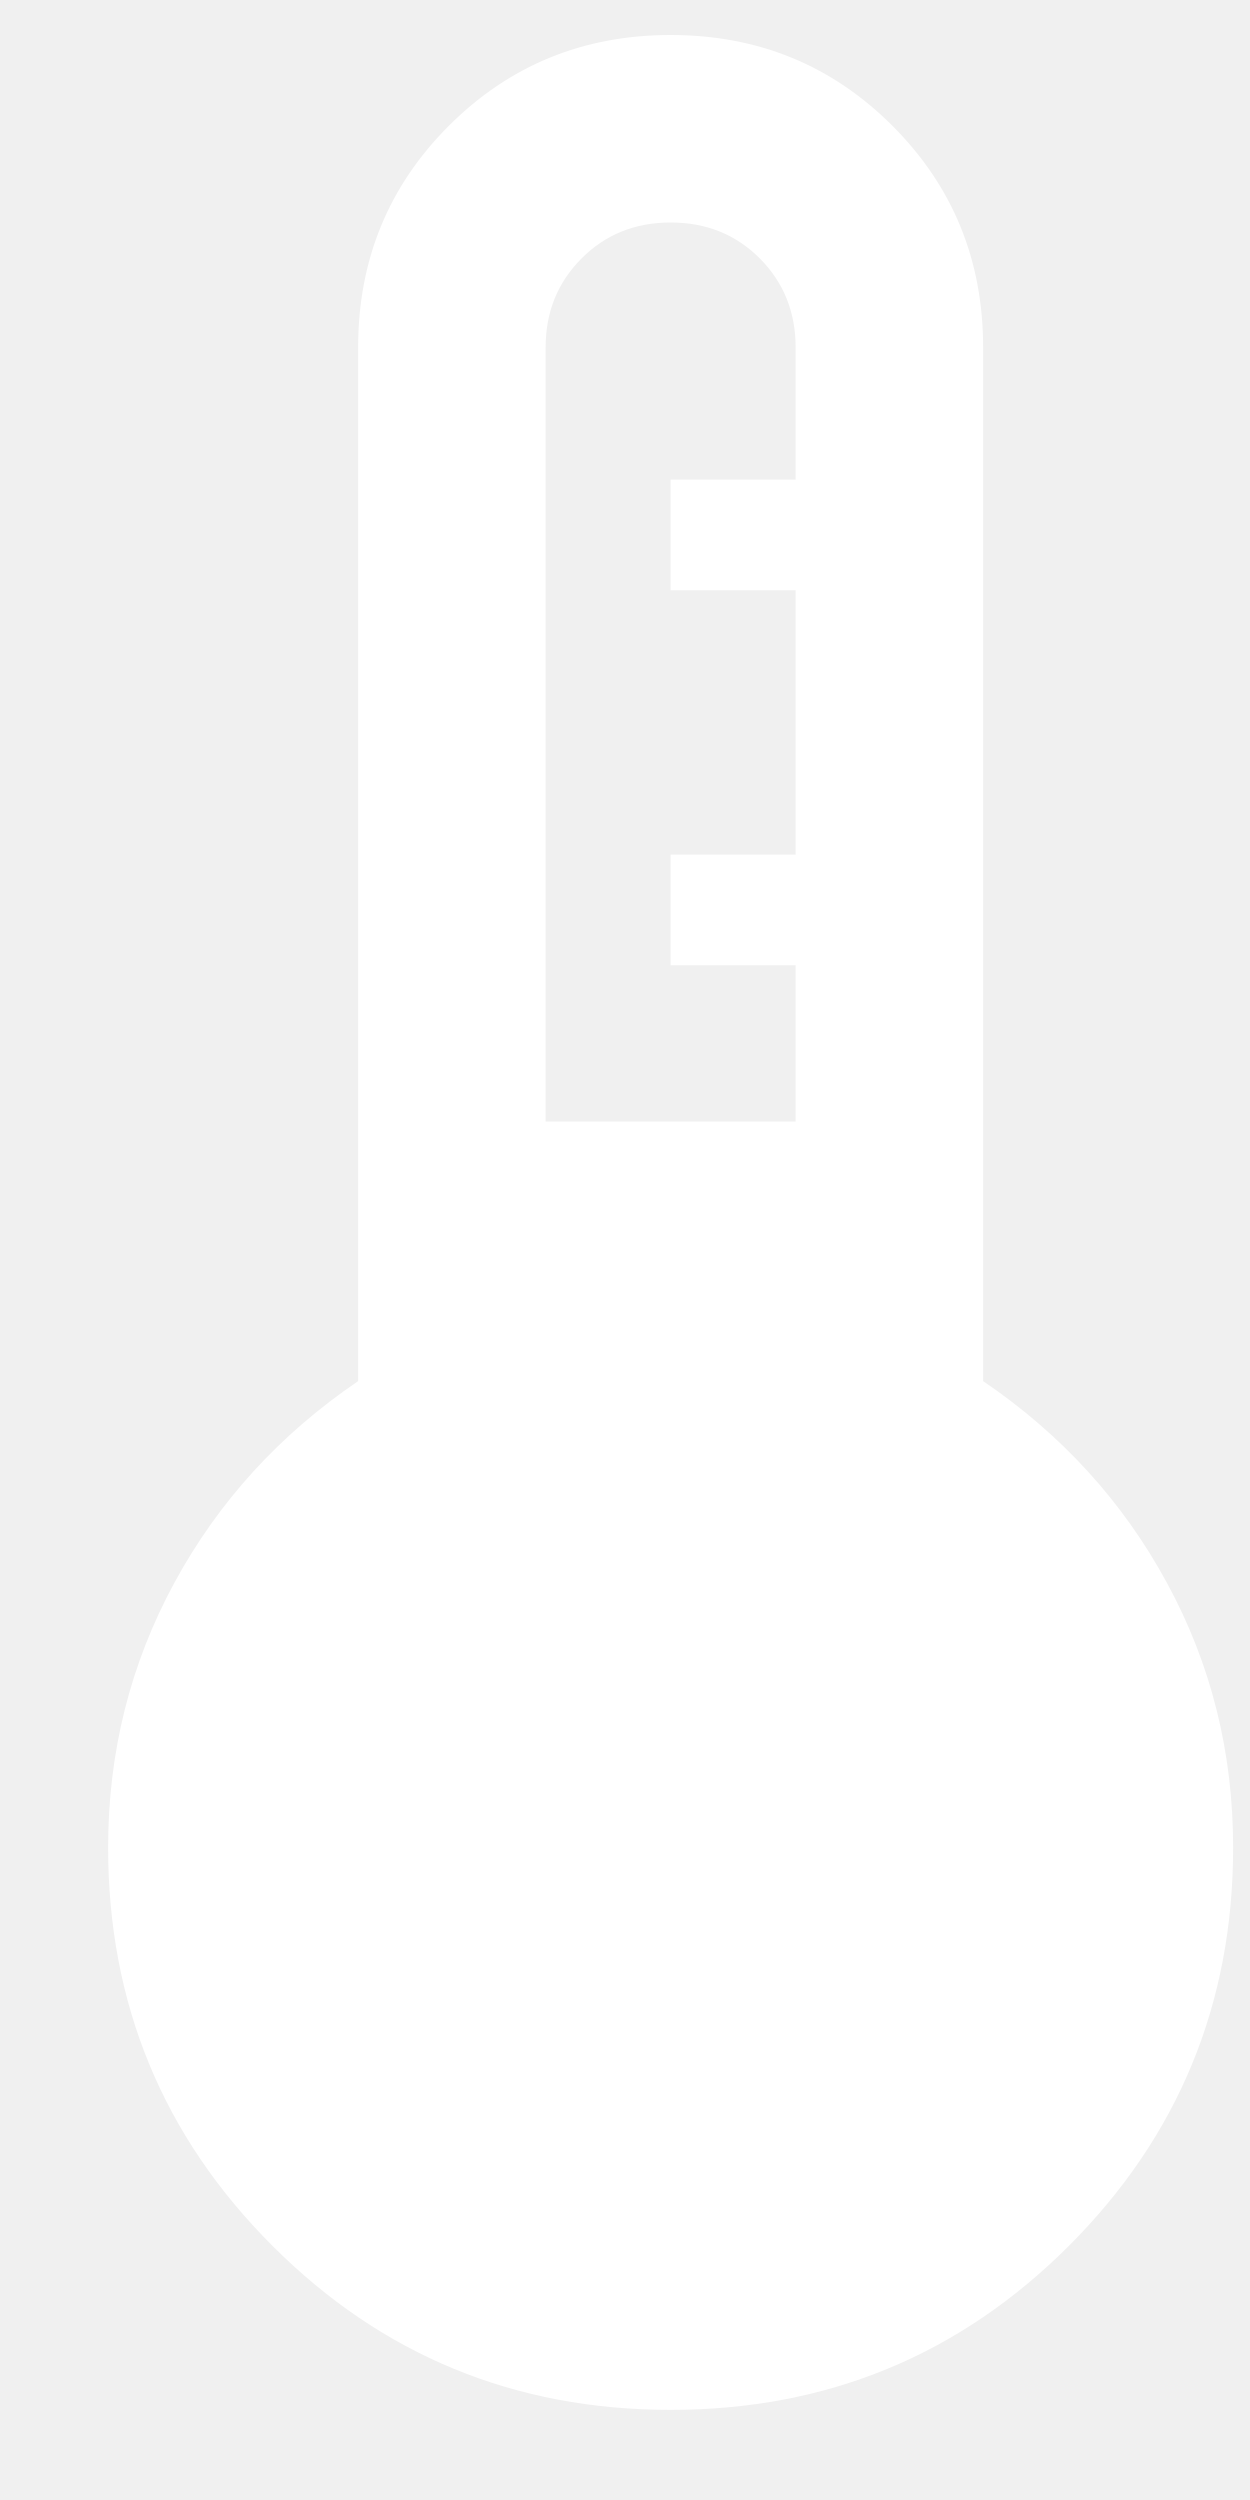
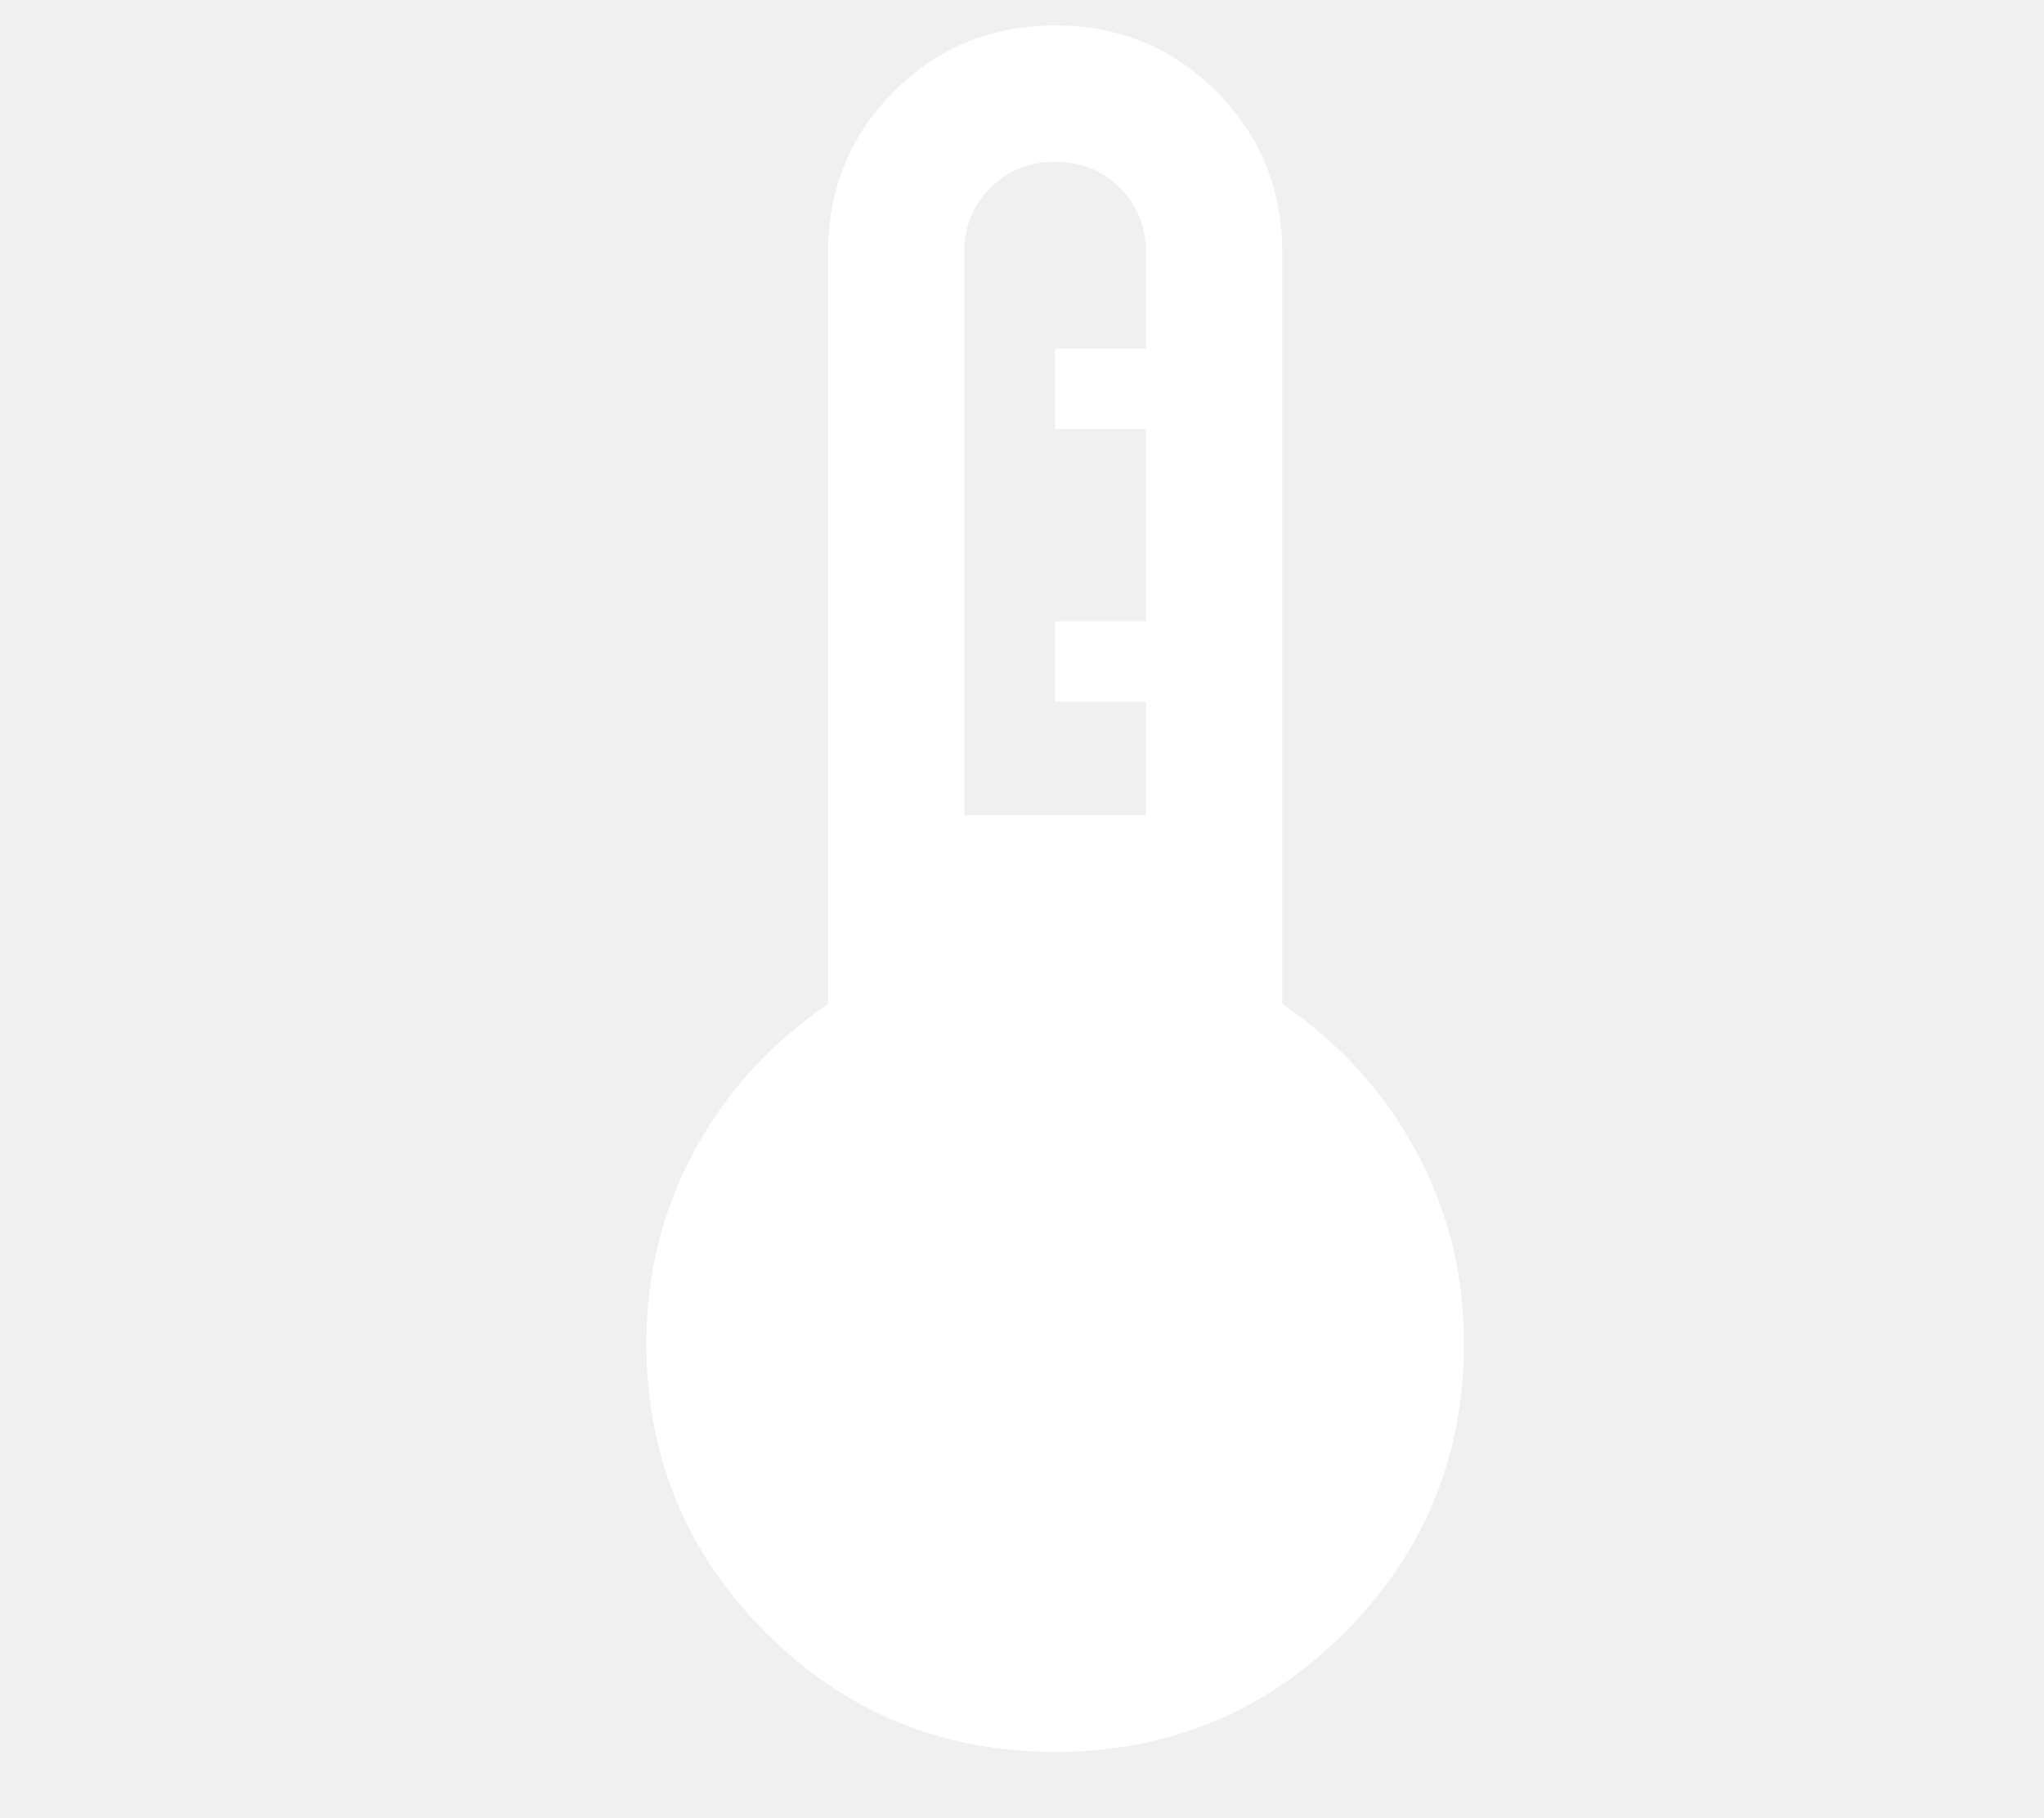
- <svg xmlns="http://www.w3.org/2000/svg" width="10" height="20" viewBox="0 0 10 20" fill="none">
+ <svg xmlns="http://www.w3.org/2000/svg" width="18" height="16" viewBox="0 0 10 20" fill="none">
  <path d="M5.365 19.279C4.117 19.279 3.054 18.842 2.179 17.966C1.303 17.09 0.865 16.028 0.865 14.78C0.865 14.018 1.042 13.312 1.395 12.662C1.748 12.012 2.238 11.475 2.865 11.049V2.78C2.865 2.081 3.107 1.49 3.591 1.006C4.075 0.522 4.667 0.28 5.365 0.28C6.064 0.28 6.655 0.522 7.139 1.006C7.623 1.49 7.865 2.081 7.865 2.78V11.049C8.492 11.475 8.982 12.012 9.335 12.662C9.689 13.312 9.865 14.018 9.865 14.78C9.865 16.028 9.427 17.09 8.552 17.966C7.676 18.842 6.614 19.279 5.365 19.279ZM4.365 8.972H6.365V7.722H5.365V6.837H6.365V4.722H5.365V3.837H6.365V2.78C6.365 2.496 6.269 2.259 6.078 2.067C5.886 1.875 5.649 1.78 5.365 1.78C5.082 1.78 4.844 1.875 4.653 2.067C4.461 2.259 4.365 2.496 4.365 2.78V8.972Z" fill="white" />
</svg>
